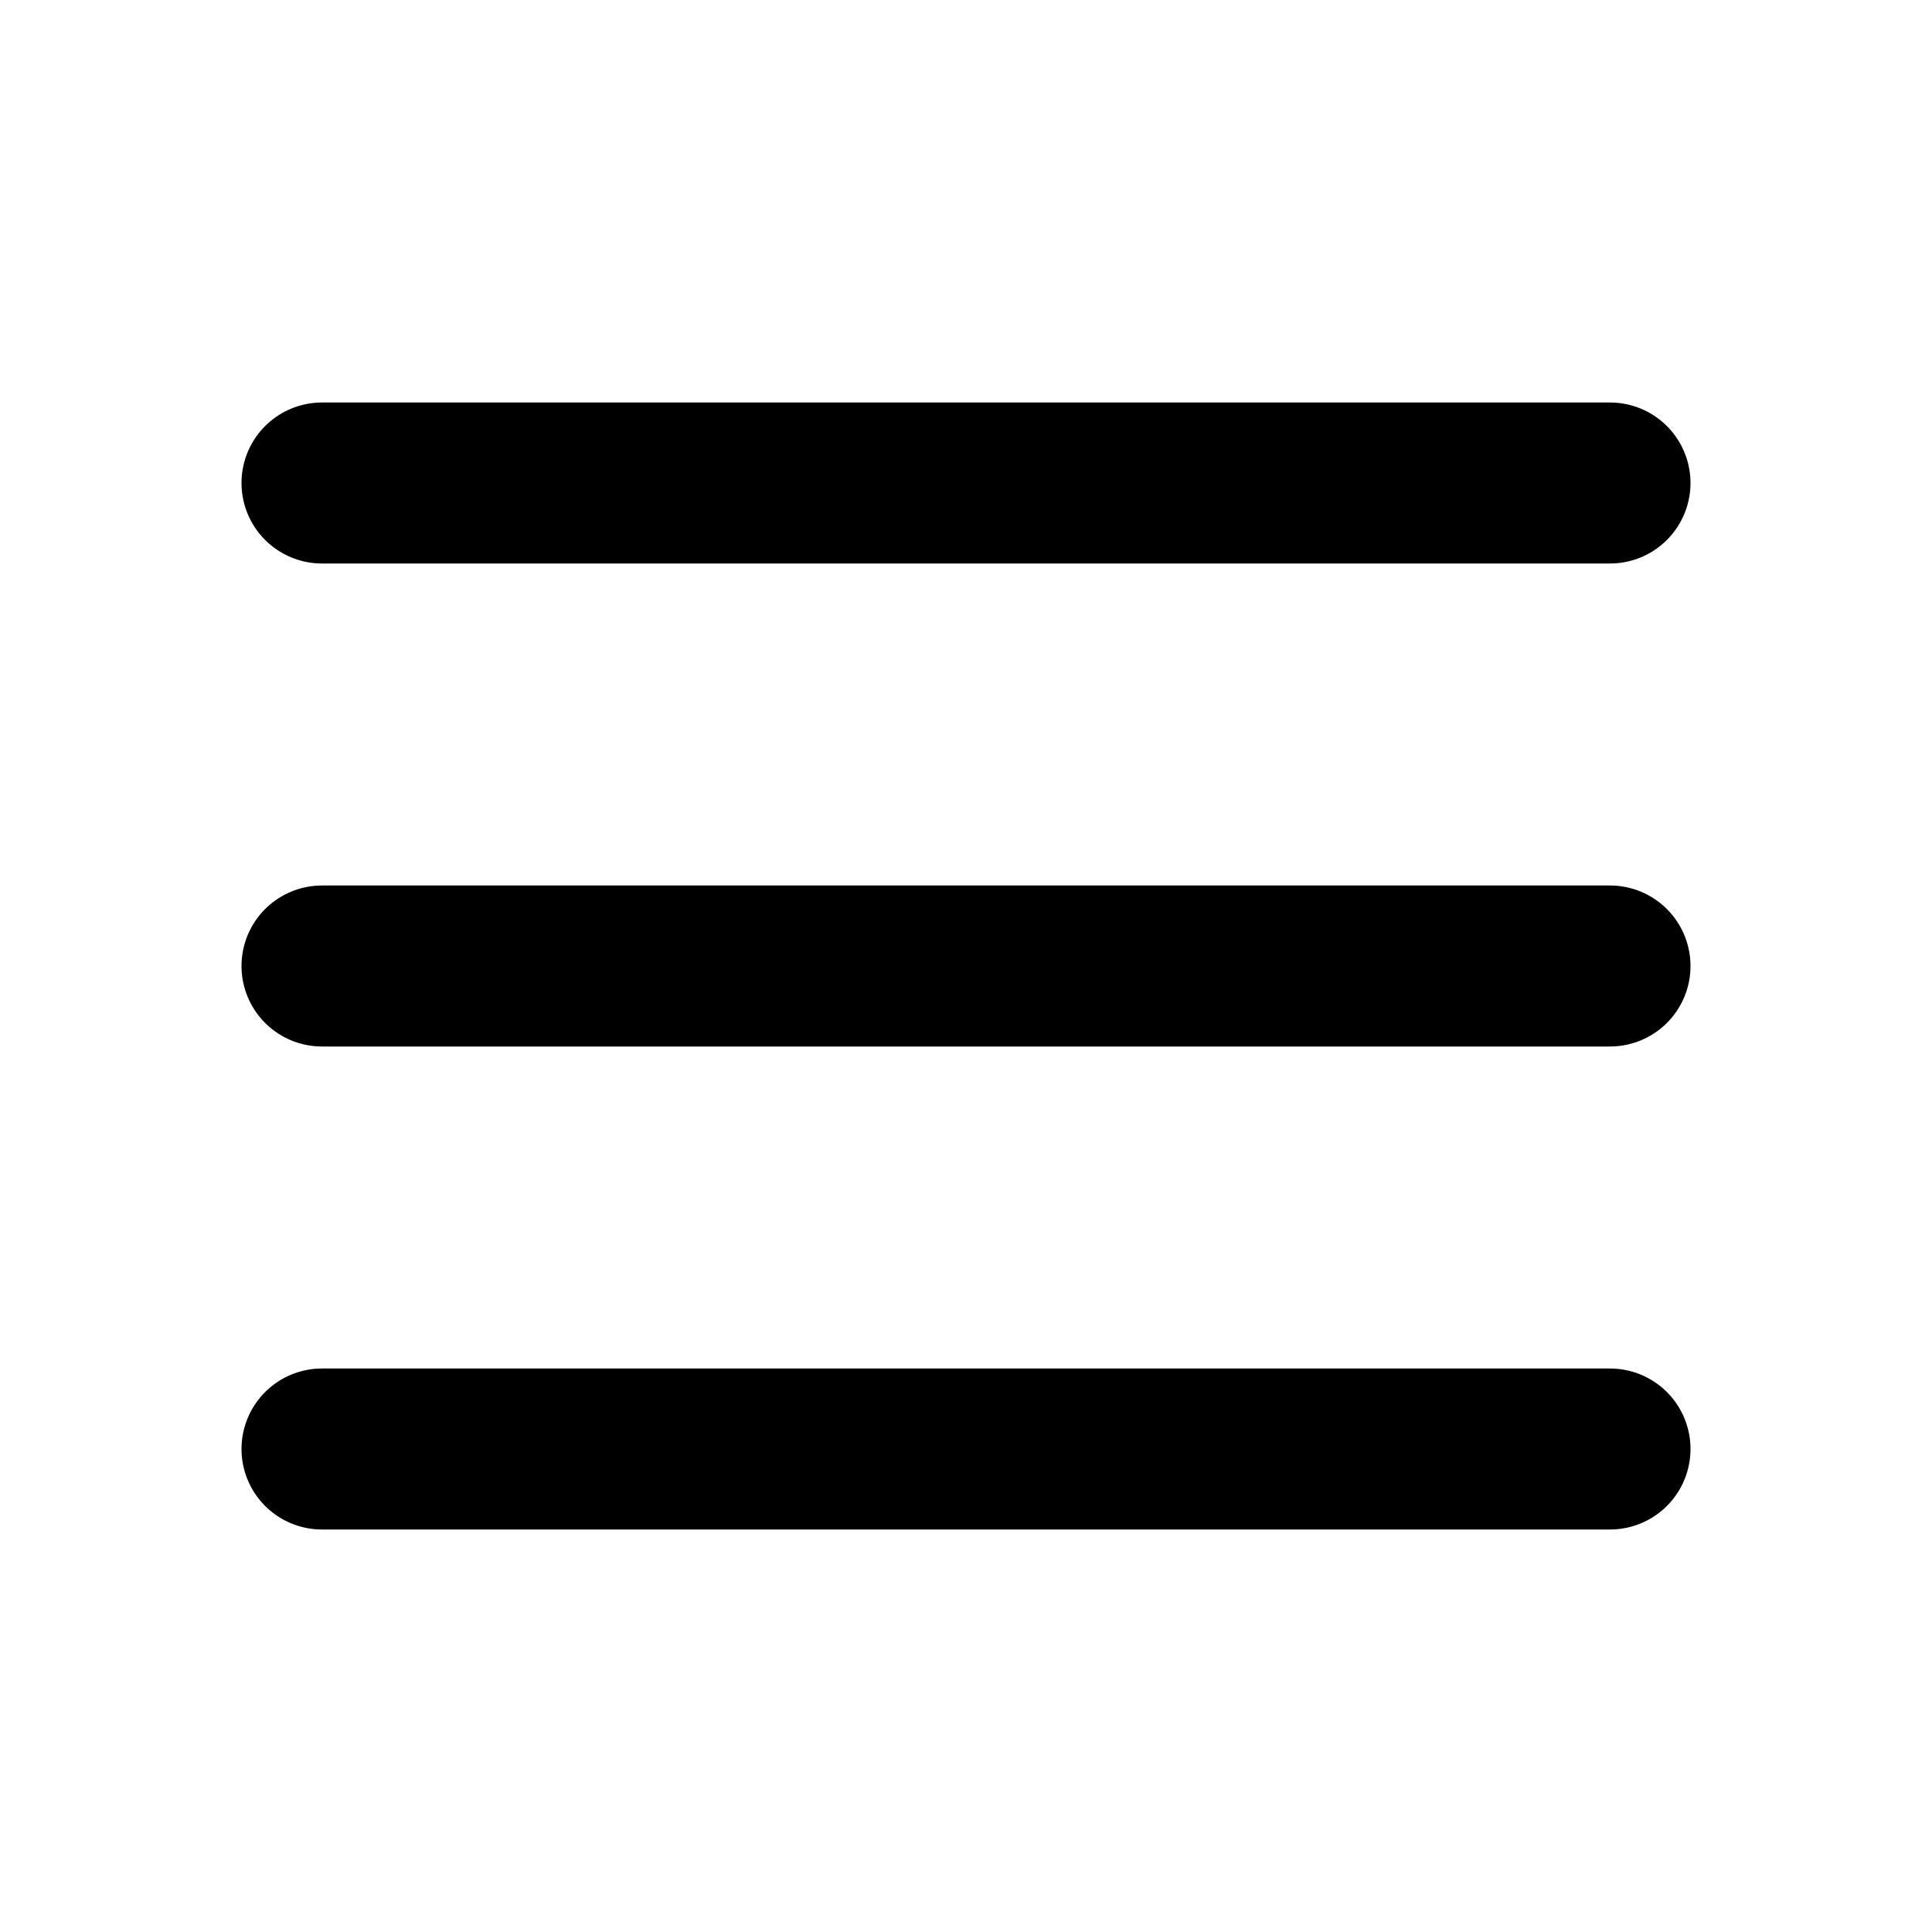
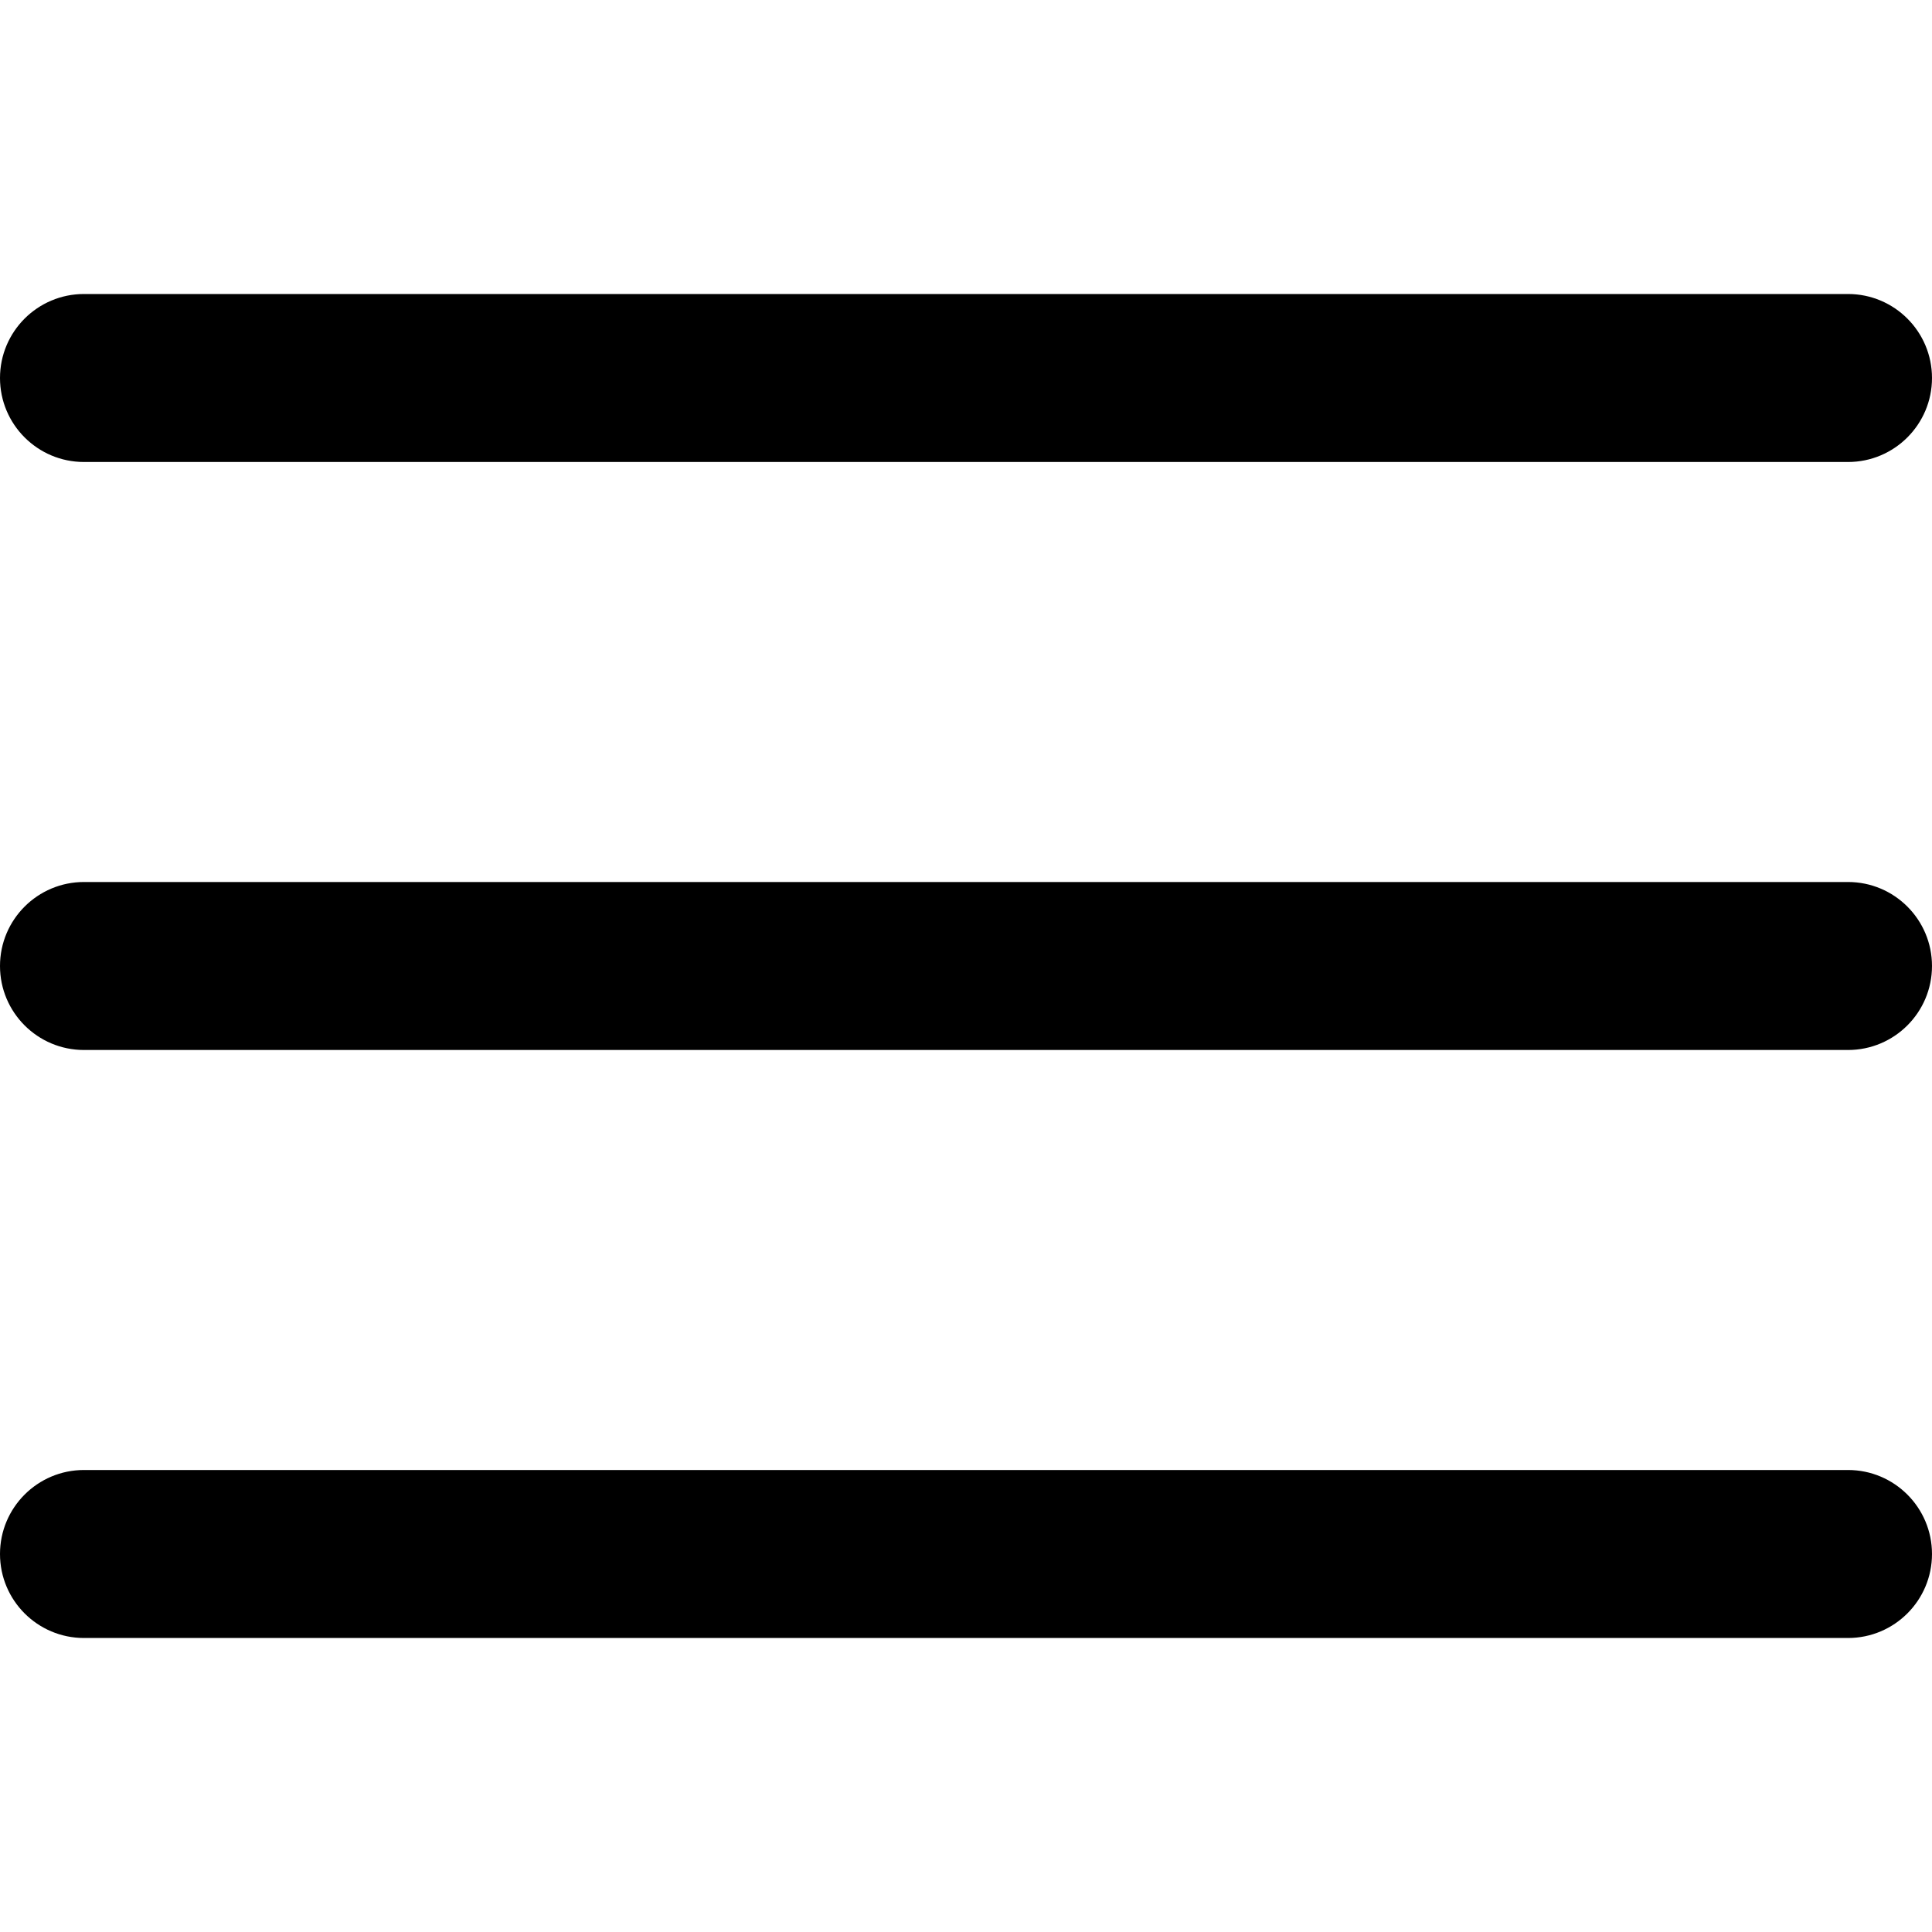
- <svg xmlns="http://www.w3.org/2000/svg" width="800px" height="800px" viewBox="0 0 24 24" fill="none">
-   <path d="M4 18L20 18" stroke="#000000" stroke-width="2" stroke-linecap="round" />
-   <path d="M4 12L20 12" stroke="#000000" stroke-width="2" stroke-linecap="round" />
-   <path d="M4 6L20 6" stroke="#000000" stroke-width="2" stroke-linecap="round" />
+ <svg xmlns="http://www.w3.org/2000/svg" version="1.1" id="Capa_1" x="0px" y="0px" viewBox="0 0 490.667 490.667" style="enable-background:new 0 0 490.667 490.667;" xml:space="preserve" width="512" height="512">
+   <g>
+     <path d="M469.333,224h-448C9.551,224,0,233.551,0,245.333c0,11.782,9.551,21.333,21.333,21.333h448   c11.782,0,21.333-9.551,21.333-21.333C490.667,233.551,481.115,224,469.333,224z" />
+     <path d="M21.333,117.333h448c11.782,0,21.333-9.551,21.333-21.333s-9.551-21.333-21.333-21.333h-448C9.551,74.667,0,84.218,0,96   S9.551,117.333,21.333,117.333z" />
+     <path d="M469.333,373.333h-448C9.551,373.333,0,382.885,0,394.667C0,406.449,9.551,416,21.333,416h448   c11.782,0,21.333-9.551,21.333-21.333C490.667,382.885,481.115,373.333,469.333,373.333z" />
+   </g>
</svg>
